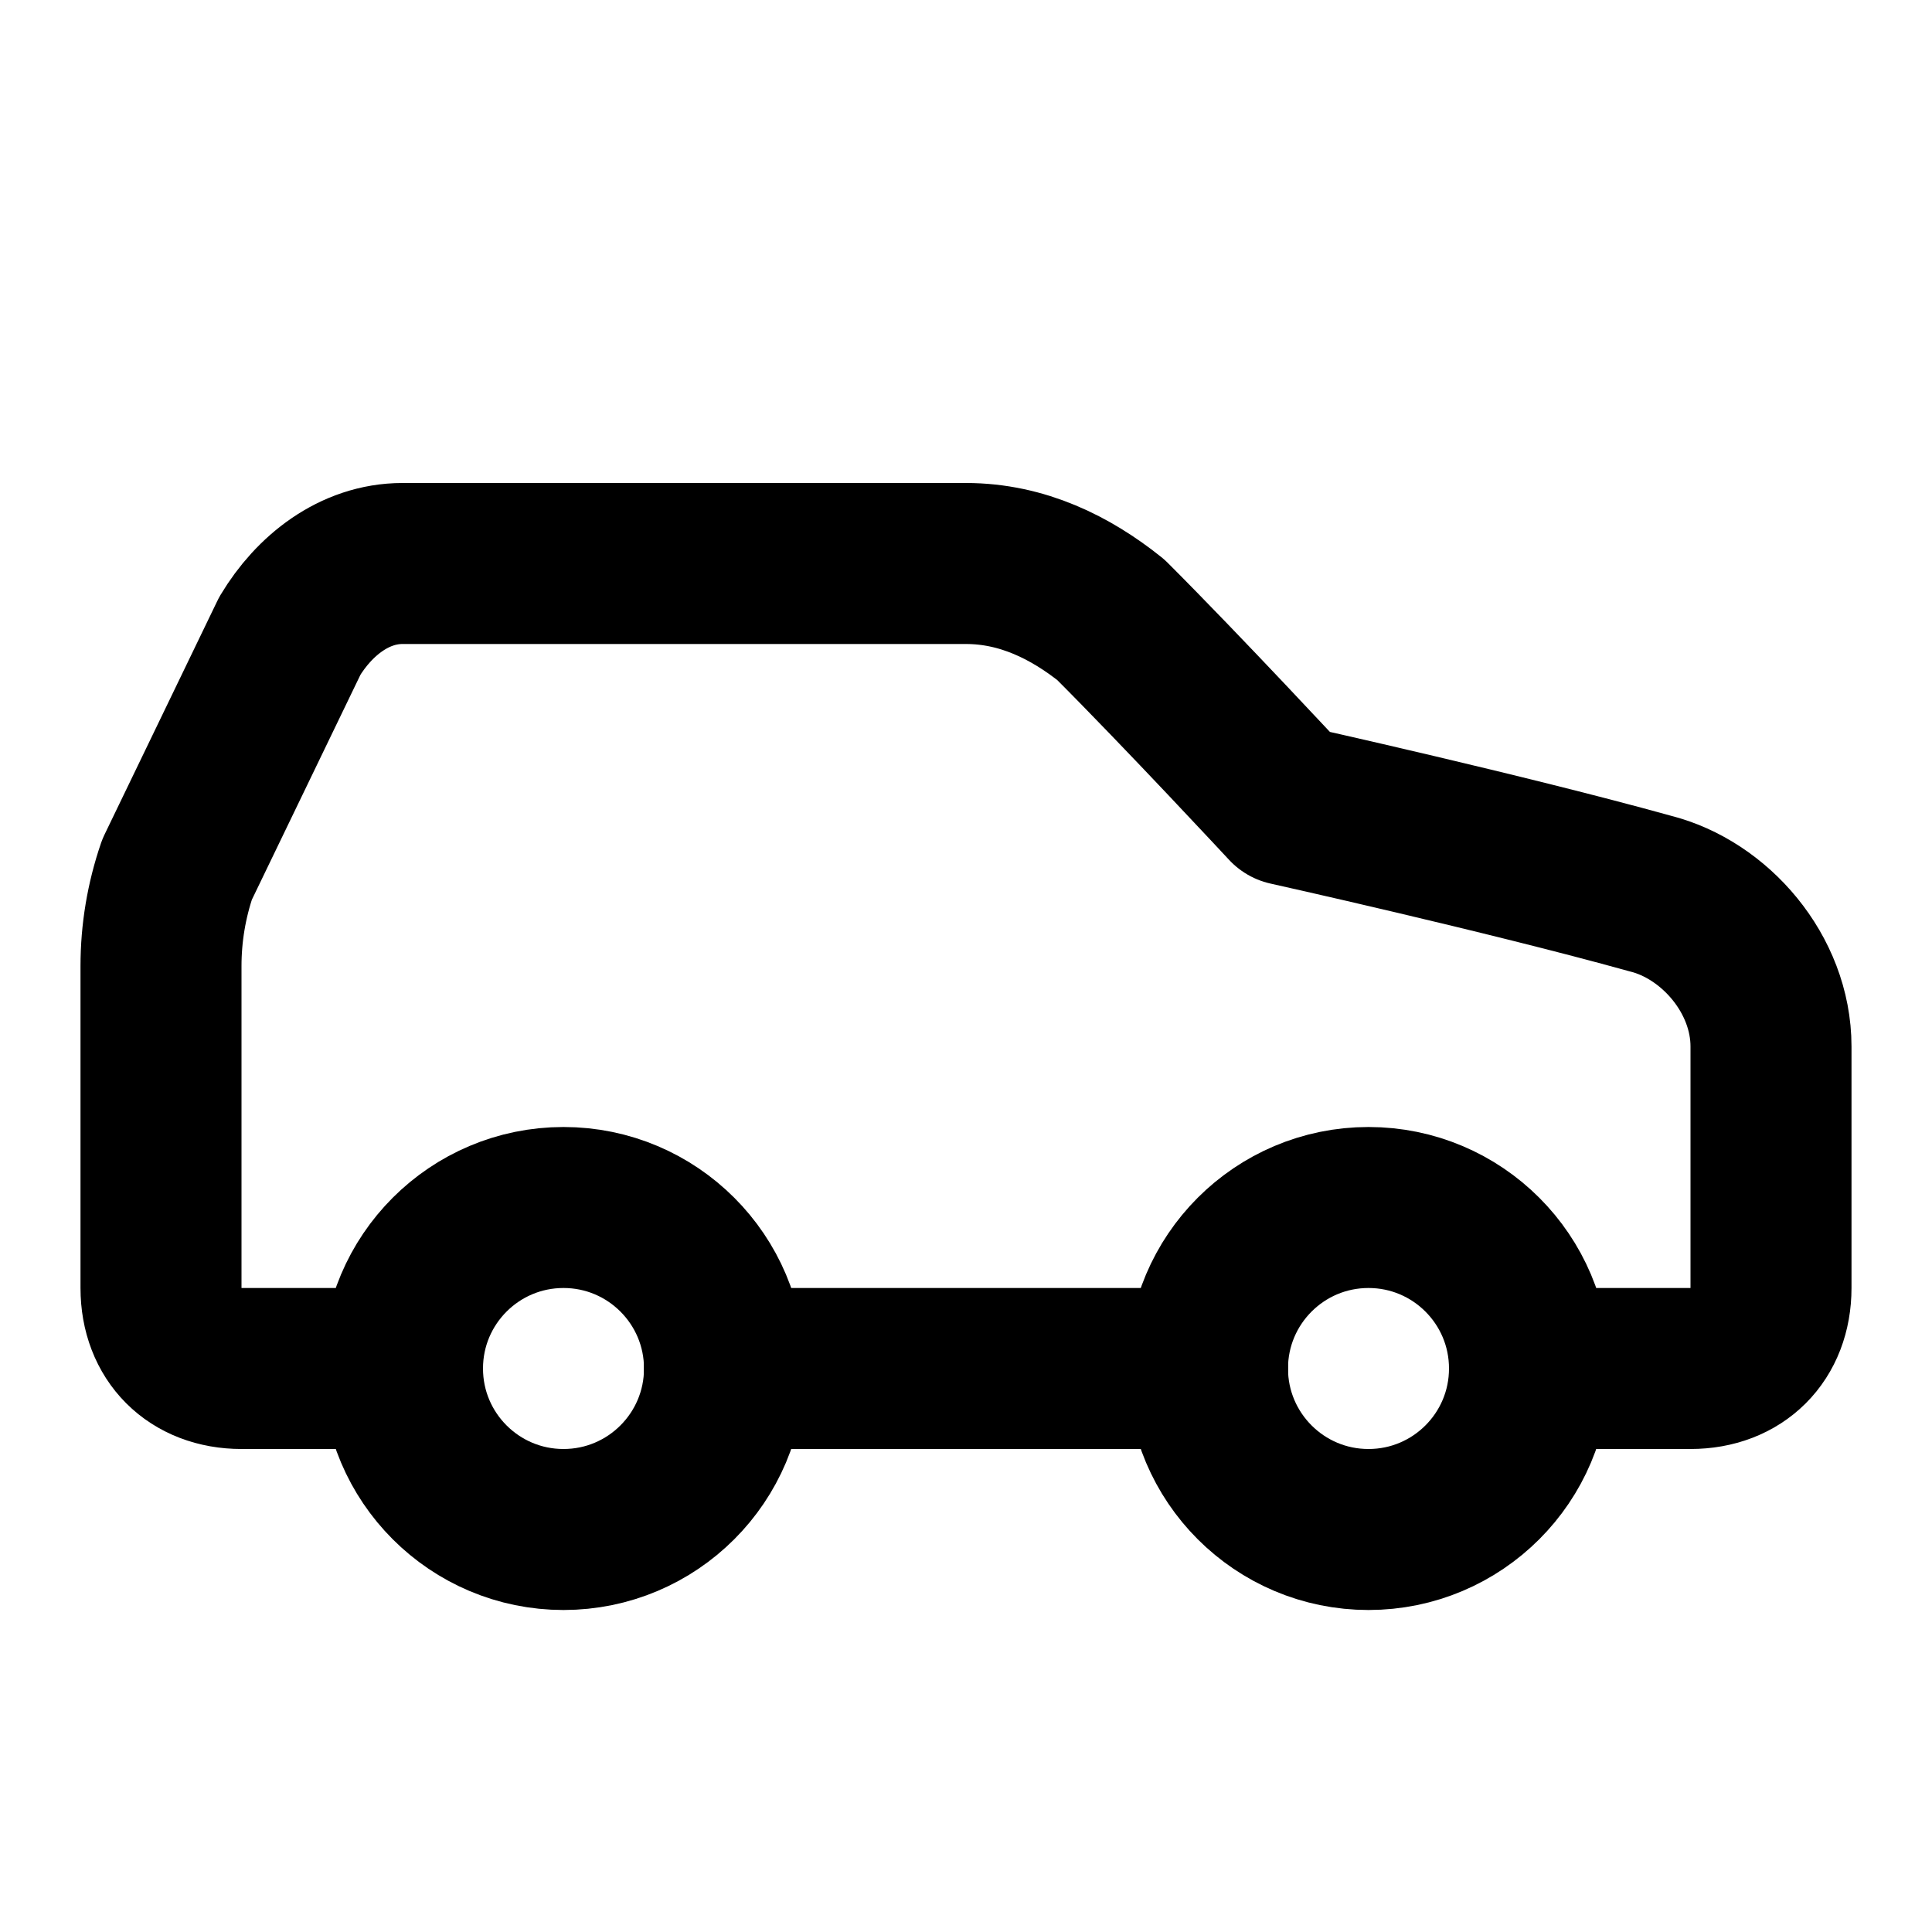
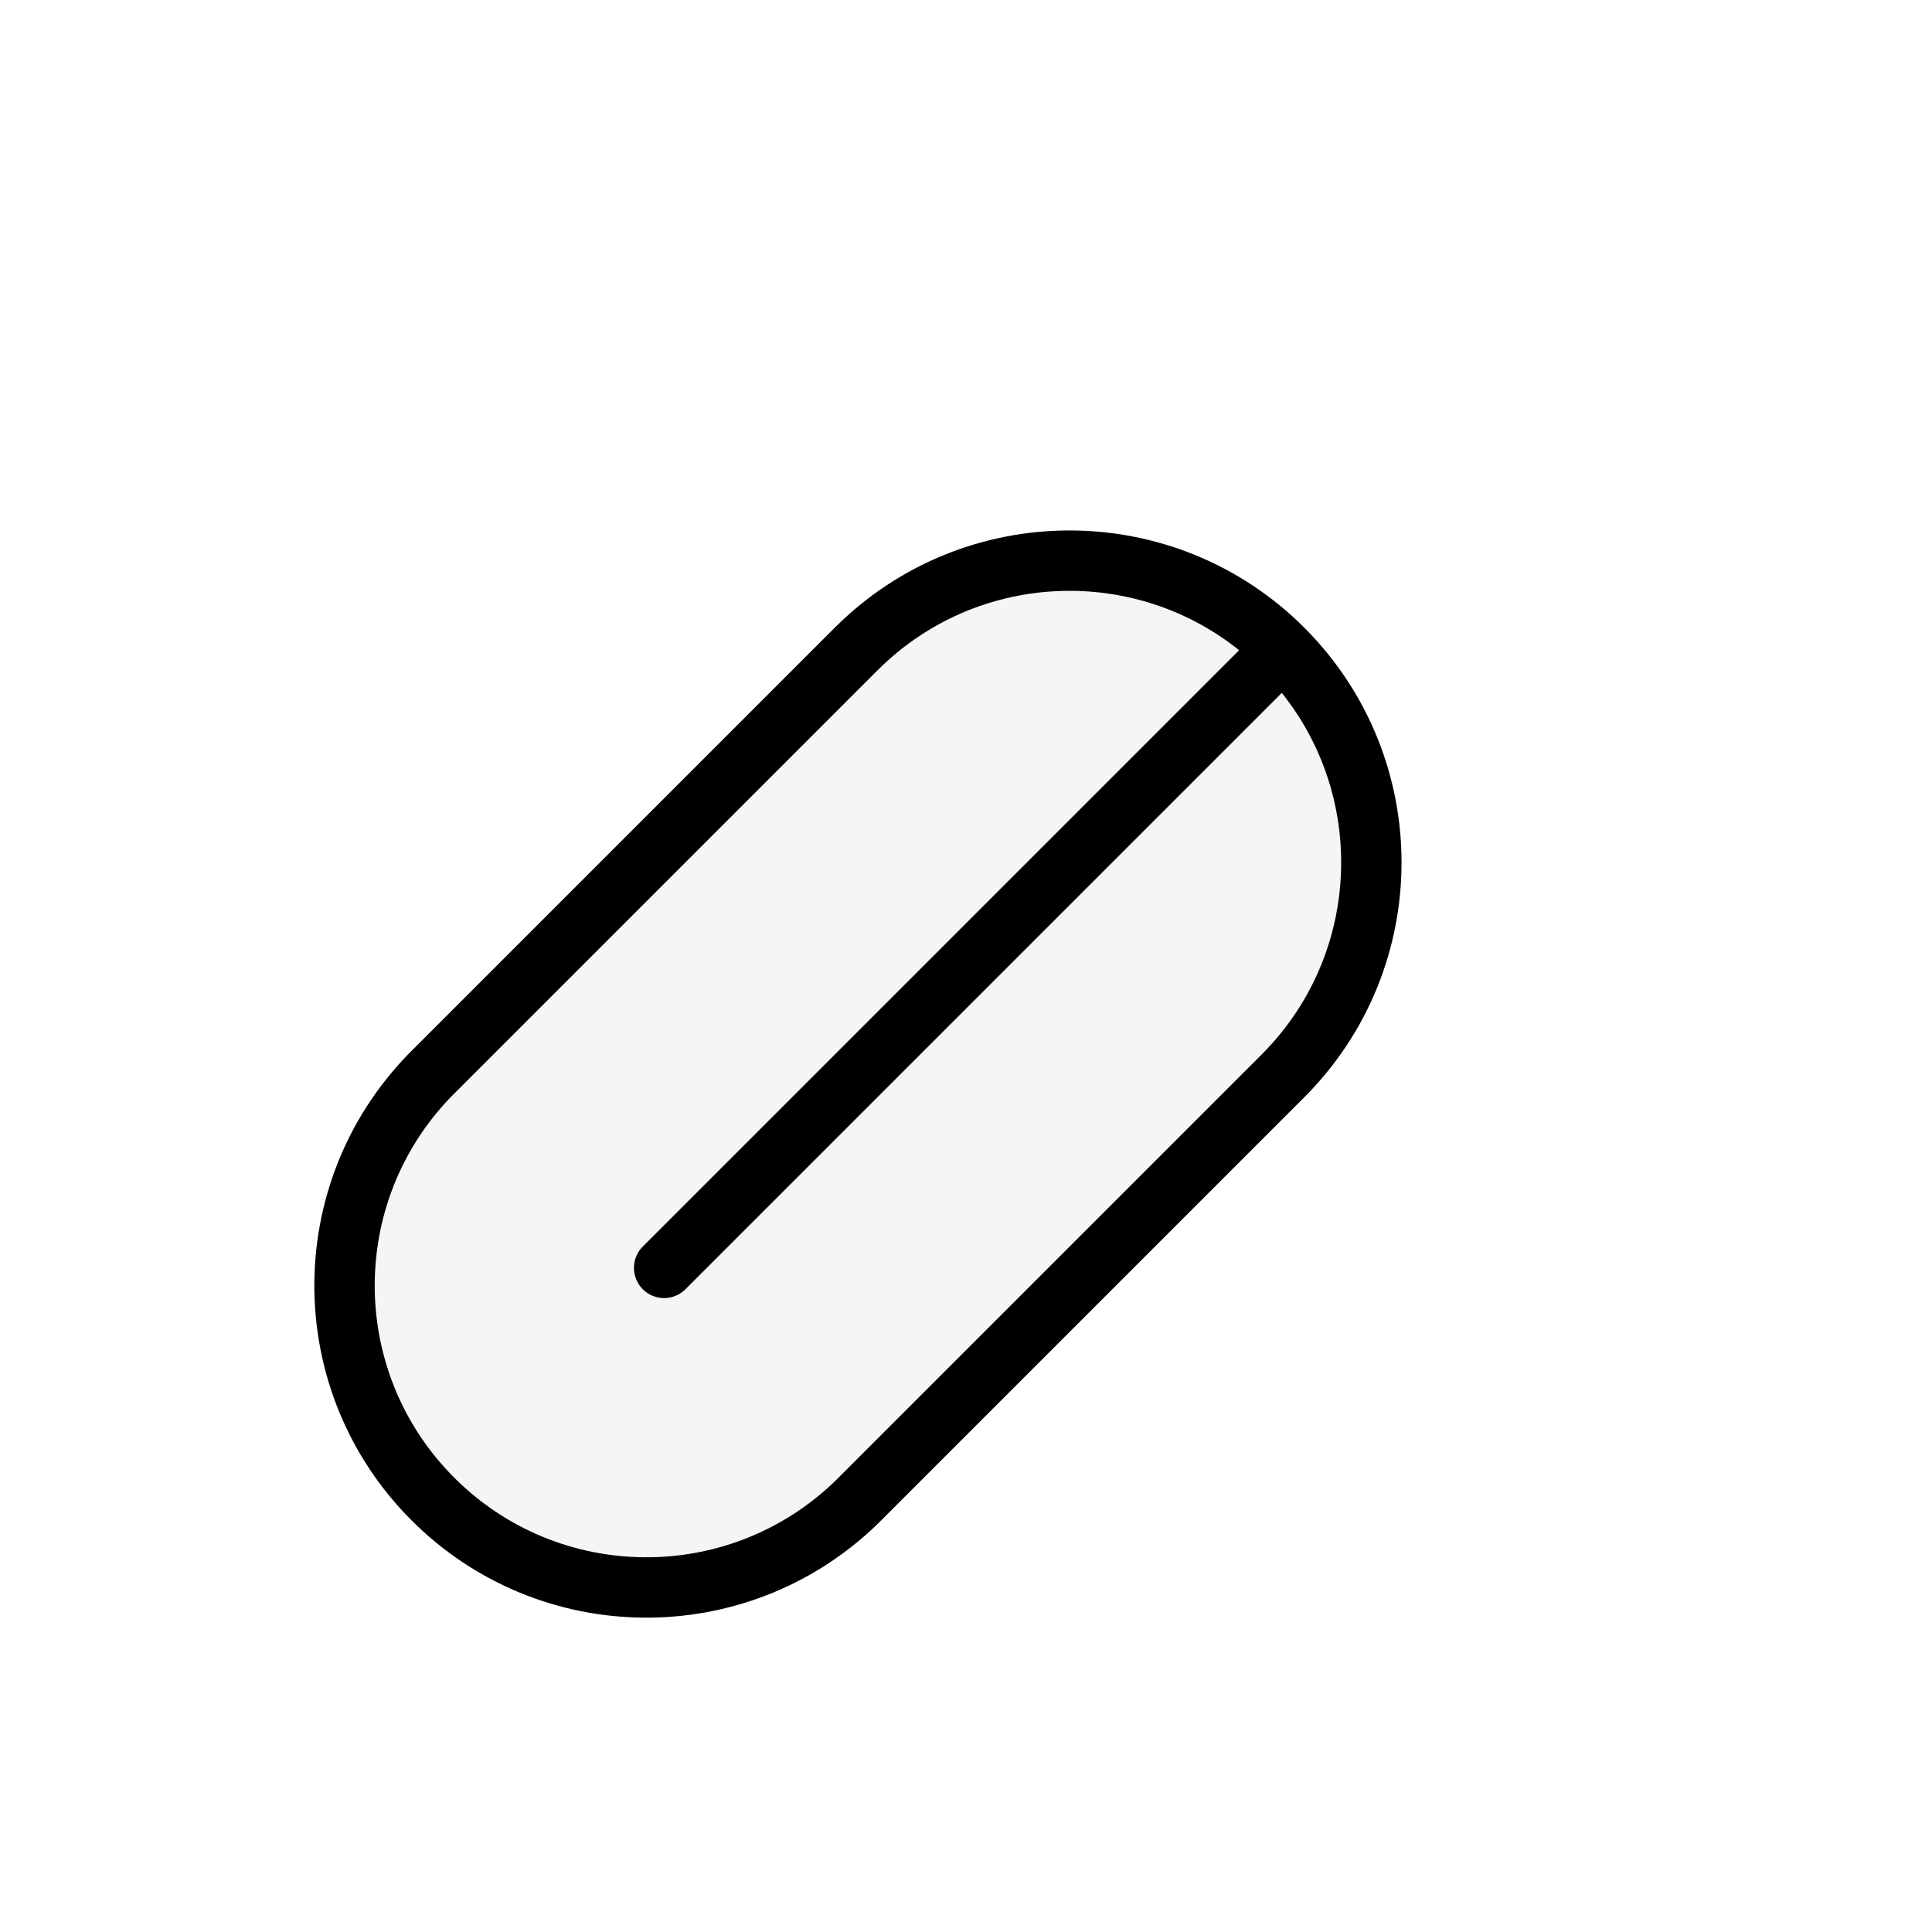
- <svg xmlns="http://www.w3.org/2000/svg" width="24" height="24" viewBox="0 0 24 24" fill="none" stroke="currentColor" stroke-width="2" stroke-linecap="round" stroke-linejoin="round">
-   <path d="M19 17h2c.6 0 1-.4 1-1v-3c0-.9-.7-1.7-1.5-1.9C18.7 10.6 16 10 16 10s-1.3-1.4-2.2-2.3c-.5-.4-1.1-.7-1.8-.7H5c-.6 0-1.1.4-1.4.9l-1.4 2.9A3.7 3.7 0 0 0 2 12v4c0 .6.4 1 1 1h2" />
-   <circle cx="7" cy="17" r="2" />
-   <path d="M9 17h6" />
-   <circle cx="17" cy="17" r="2" />
+ <svg xmlns="http://www.w3.org/2000/svg" viewBox="0 0 64 64" width="64" height="64" fill="none" stroke="currentColor" stroke-width="2" stroke-linecap="round" stroke-linejoin="round">
+   <path d="M42.5 21.5a10 10 0 0 1 0 14.14l-14.14 14.14a10 10 0 0 1-14.14-14.14L28.36 21.5a10 10 0 0 1 14.14 0Z" fill="#f5f5f5" stroke="currentColor" />
+   <line x1="22" y1="42" x2="42" y2="22" stroke="currentColor" />
</svg>
